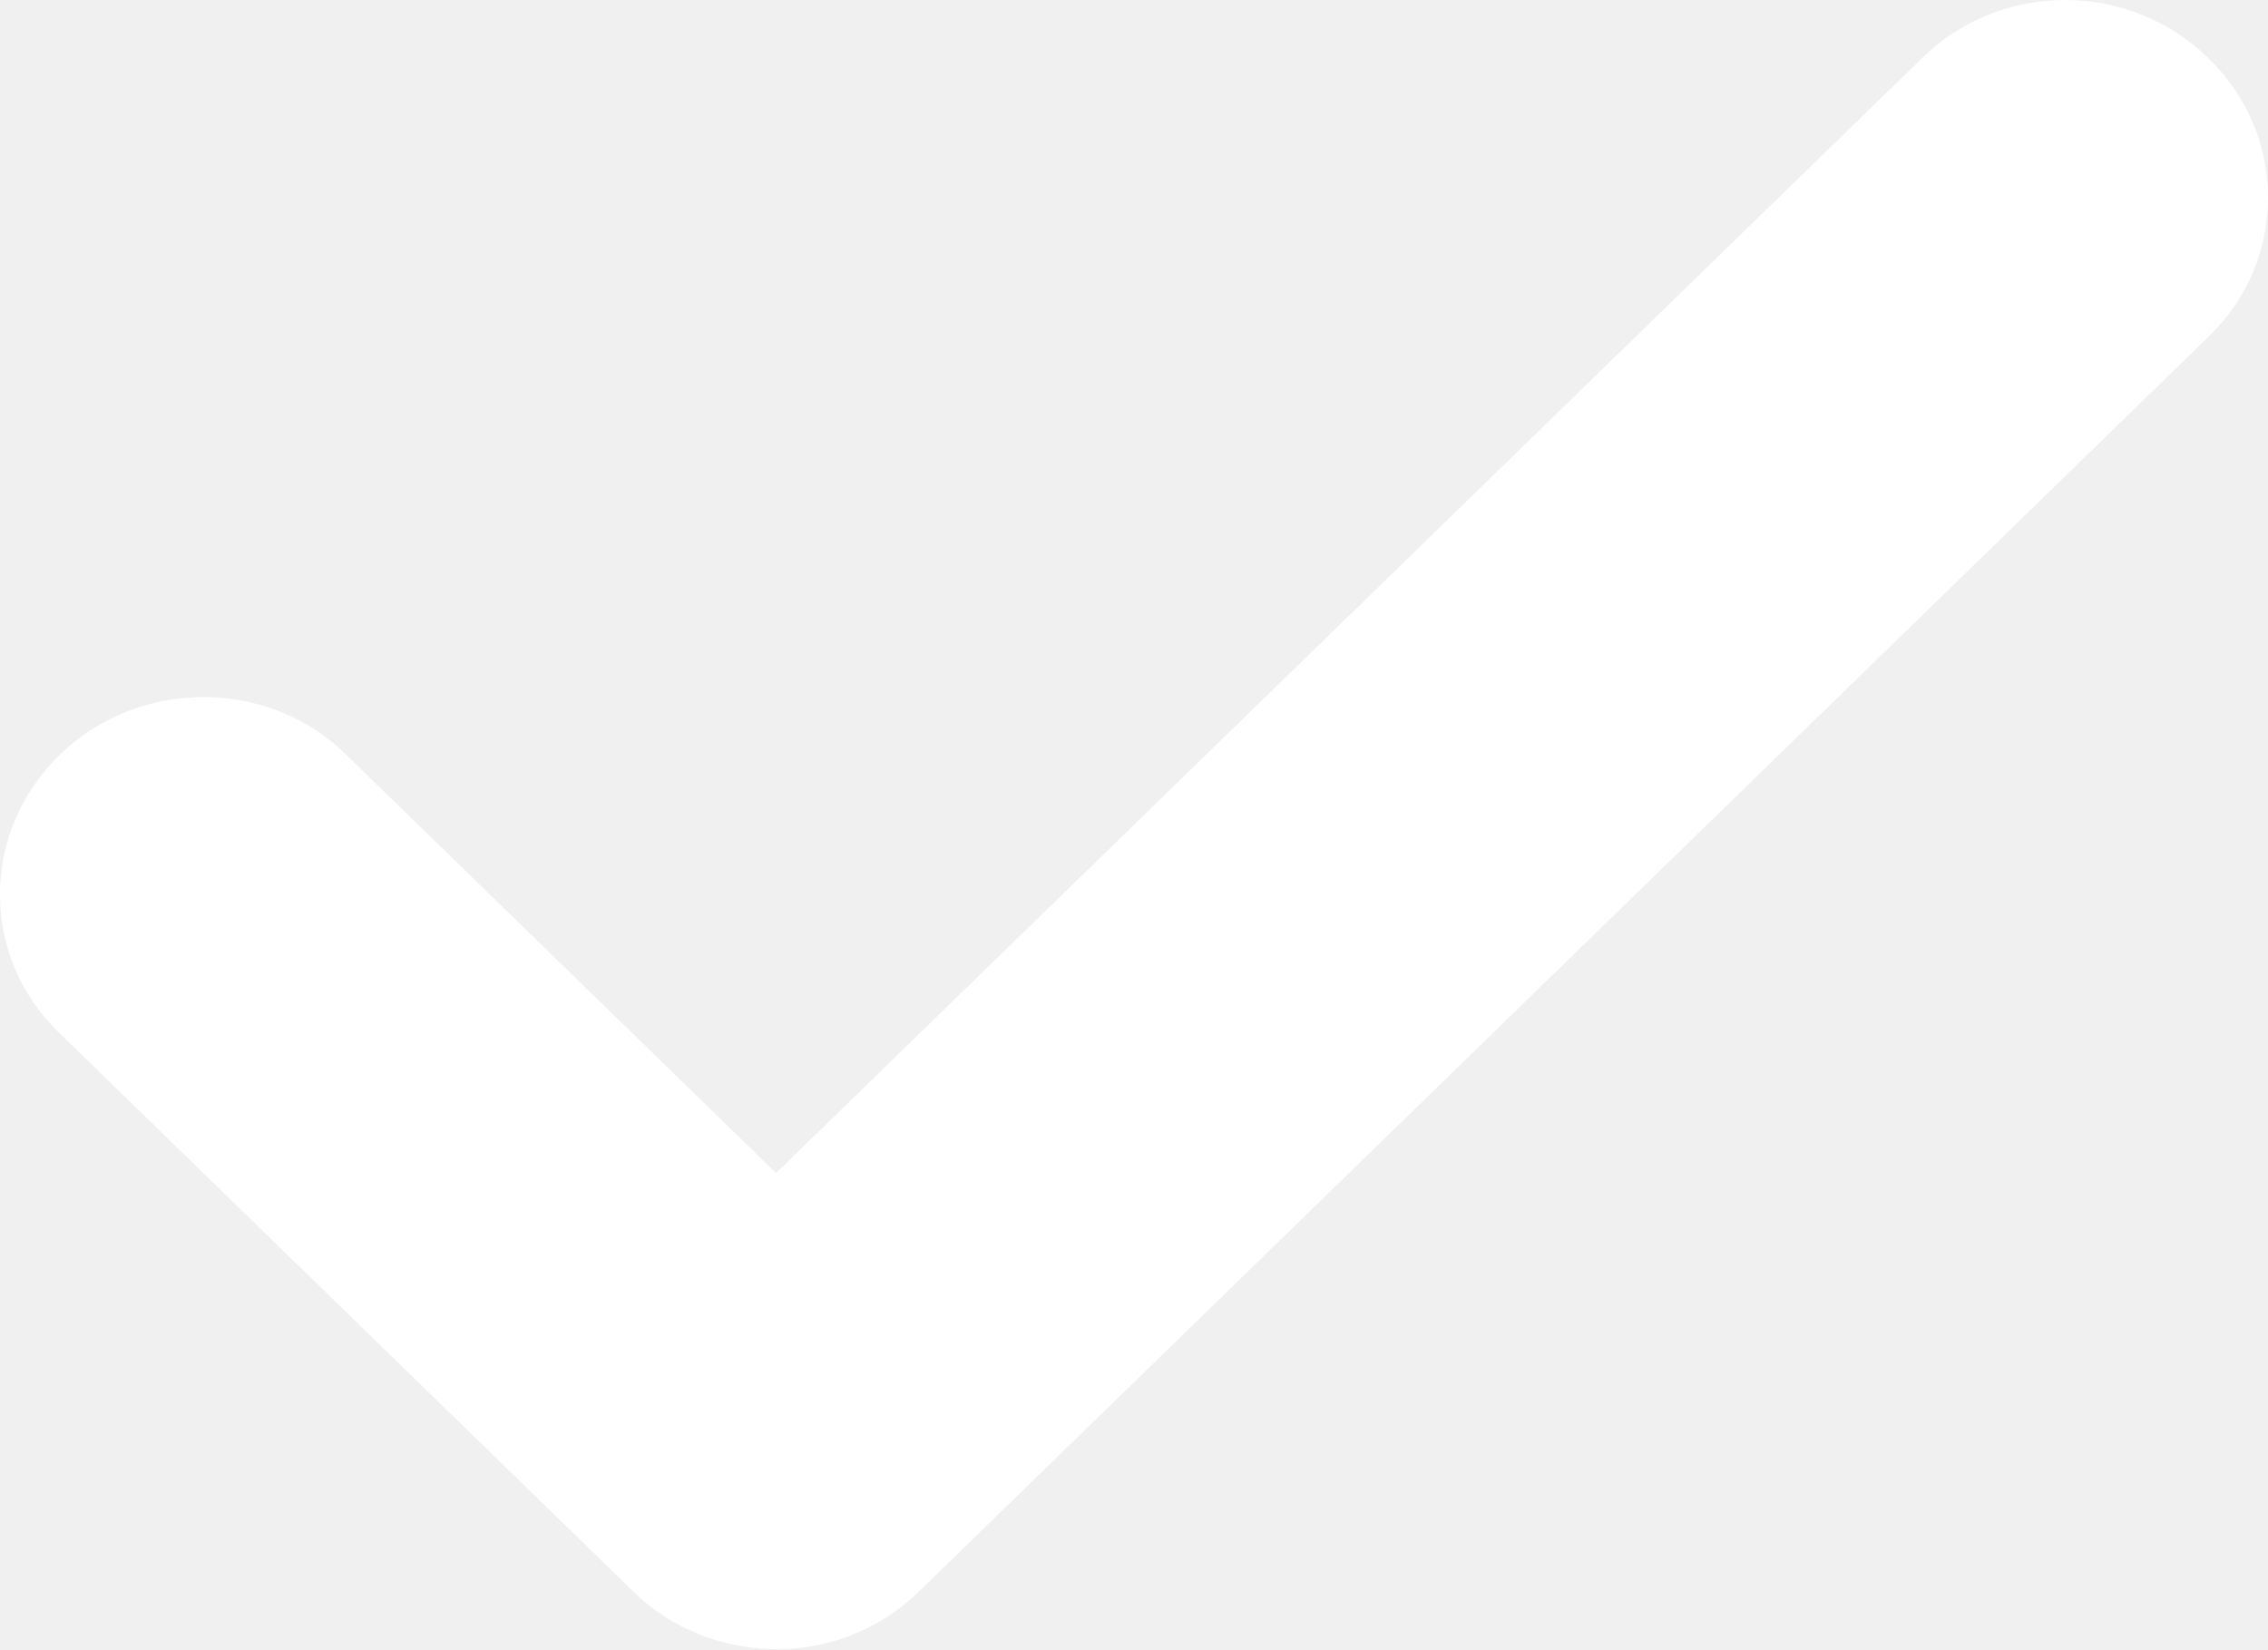
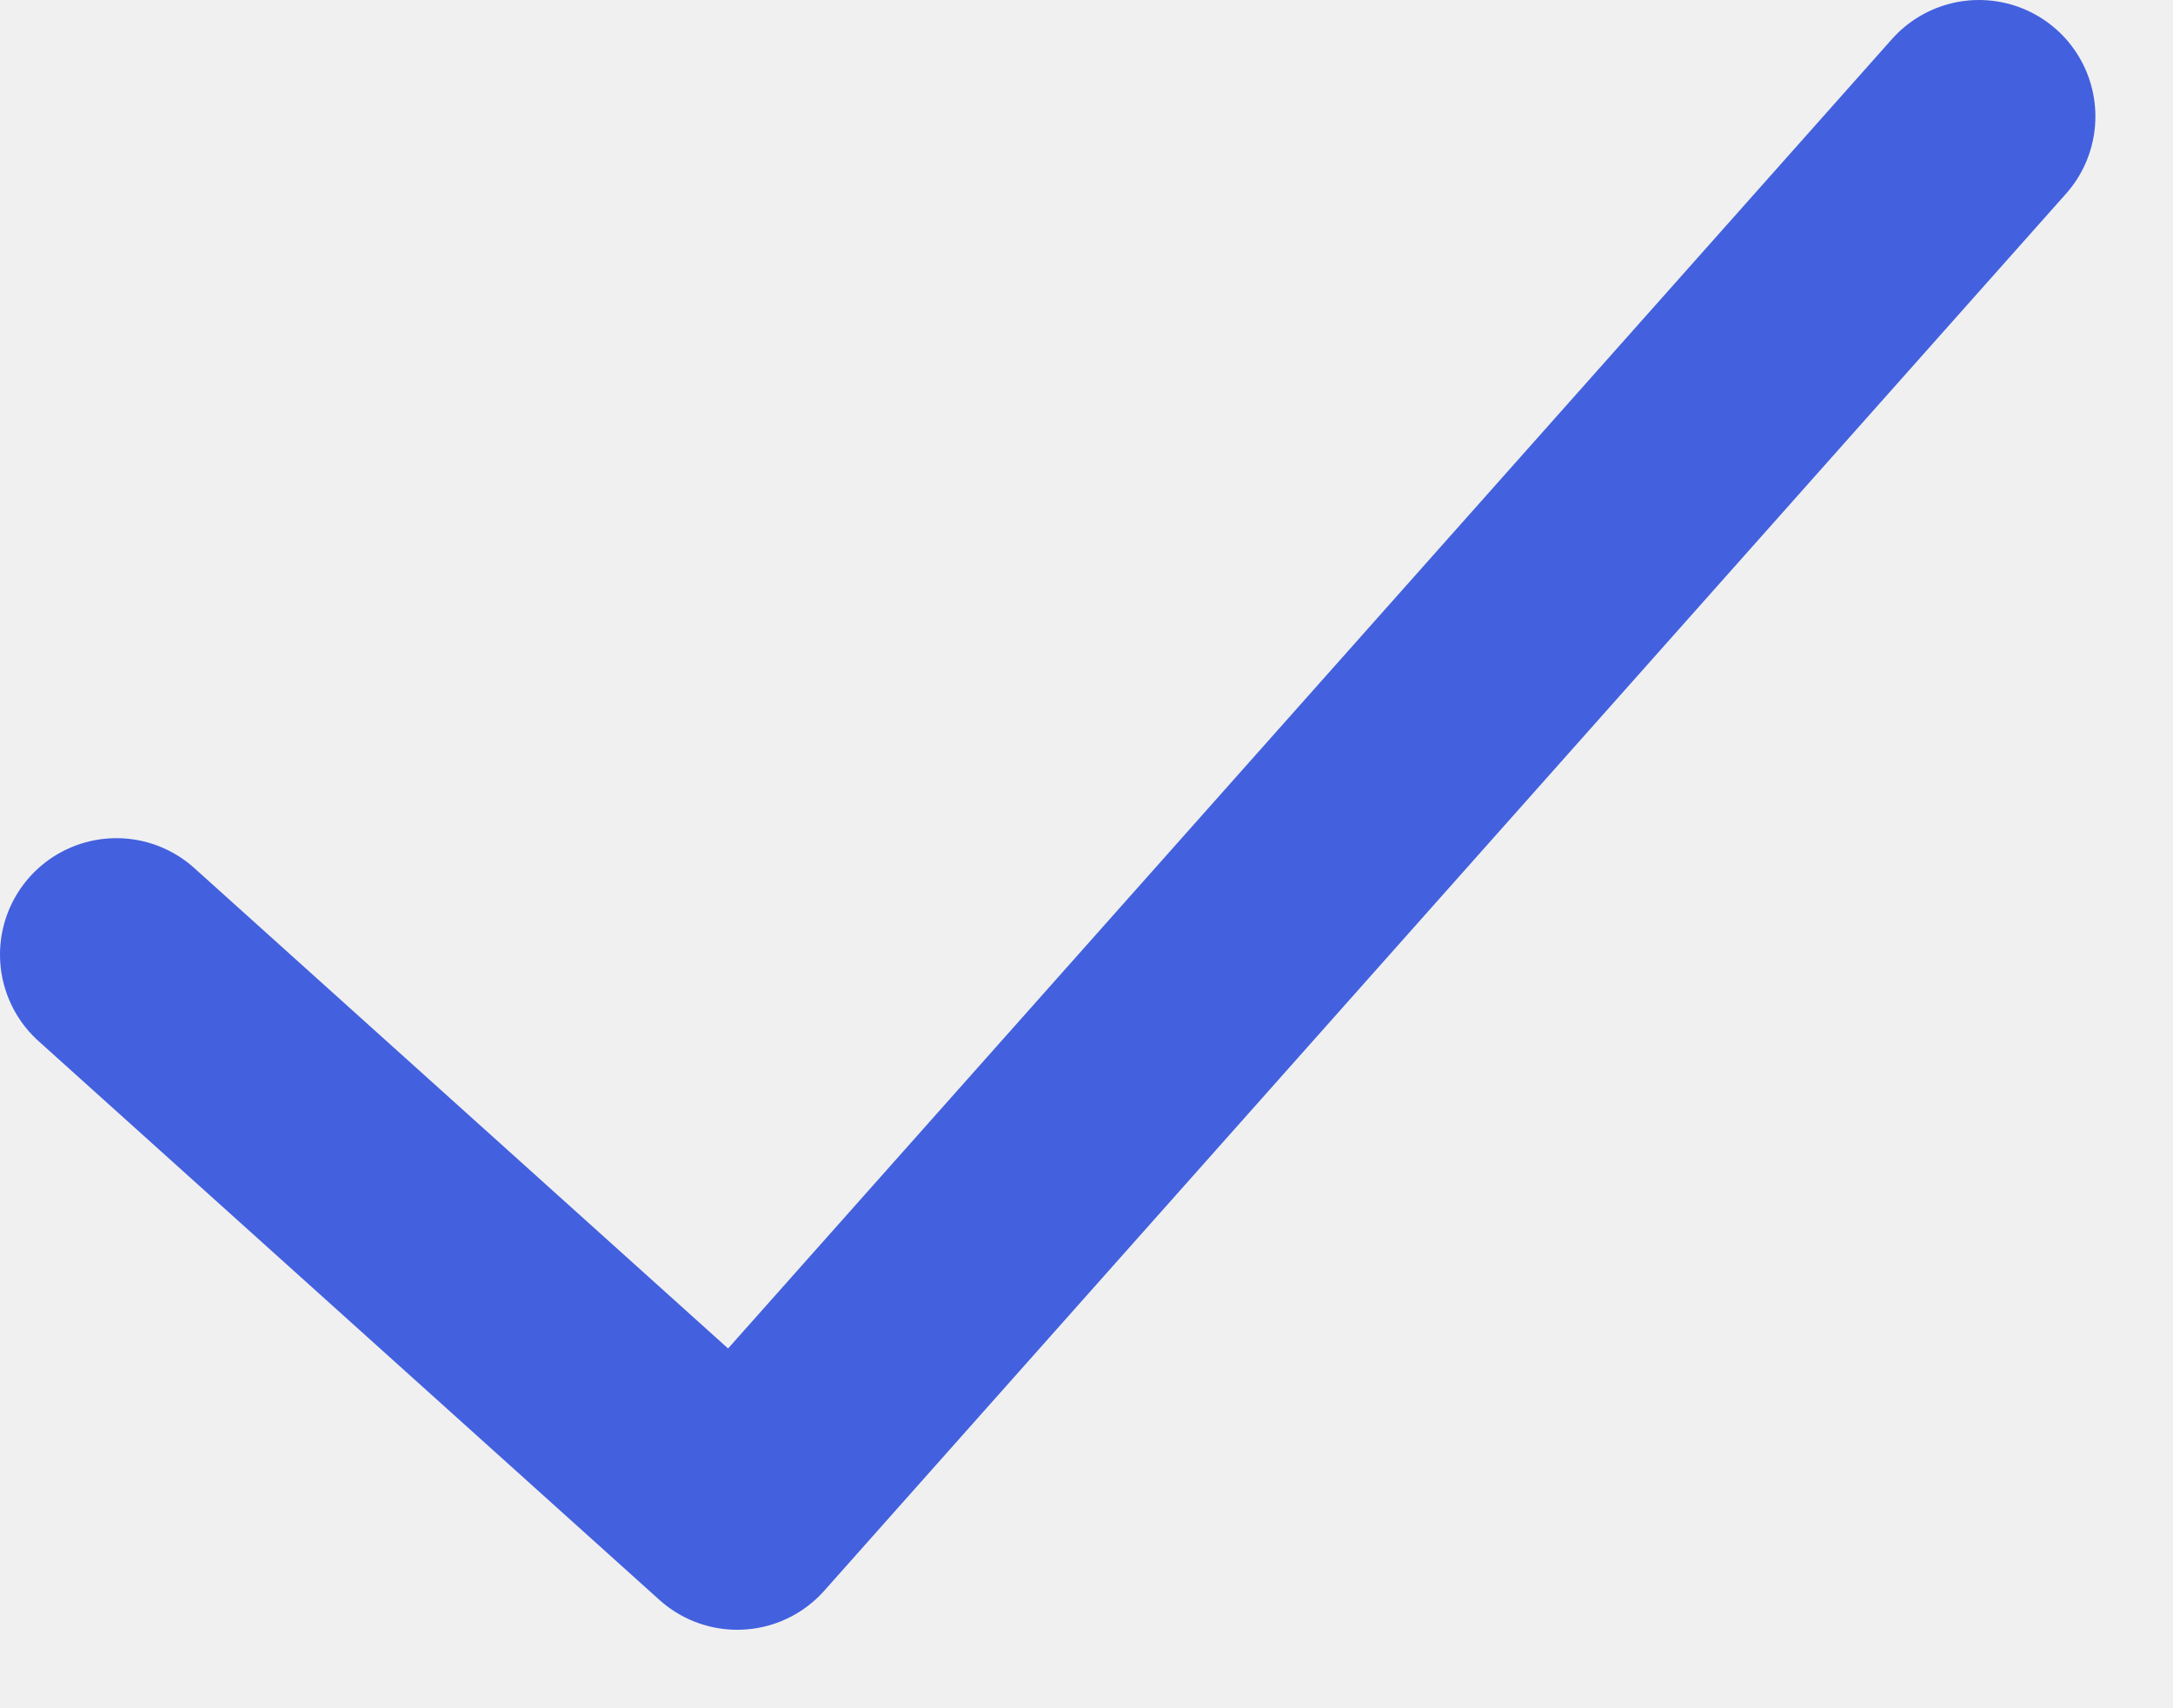
- <svg xmlns="http://www.w3.org/2000/svg" fill="none" height="8" viewBox="0 0 11 8" width="11">
-   <path clip-rule="evenodd" d="m3.764 5.69 5.561-5.411c.382-.372 1-.373 1.386.003.384.373.386.977.003 1.349l-6.258 6.09c-.19.185-.438.278-.687.279-.257-.002-.506-.094-.693-.276l-2.792-2.717c-.38-.37-.38-.97.006-1.346.384-.373 1.008-.371 1.383-.006z" fill="#fff" fill-rule="evenodd" />
+ <svg xmlns="http://www.w3.org/2000/svg" width="14" height="11" viewBox="0 0 14 11" fill="none">
+   <path d="M0.75 6.15L4.75 9.75L12.75 0.75" stroke-width="1.5" stroke-linecap="round" stroke-linejoin="round" stroke="#4360DF" />
</svg>
